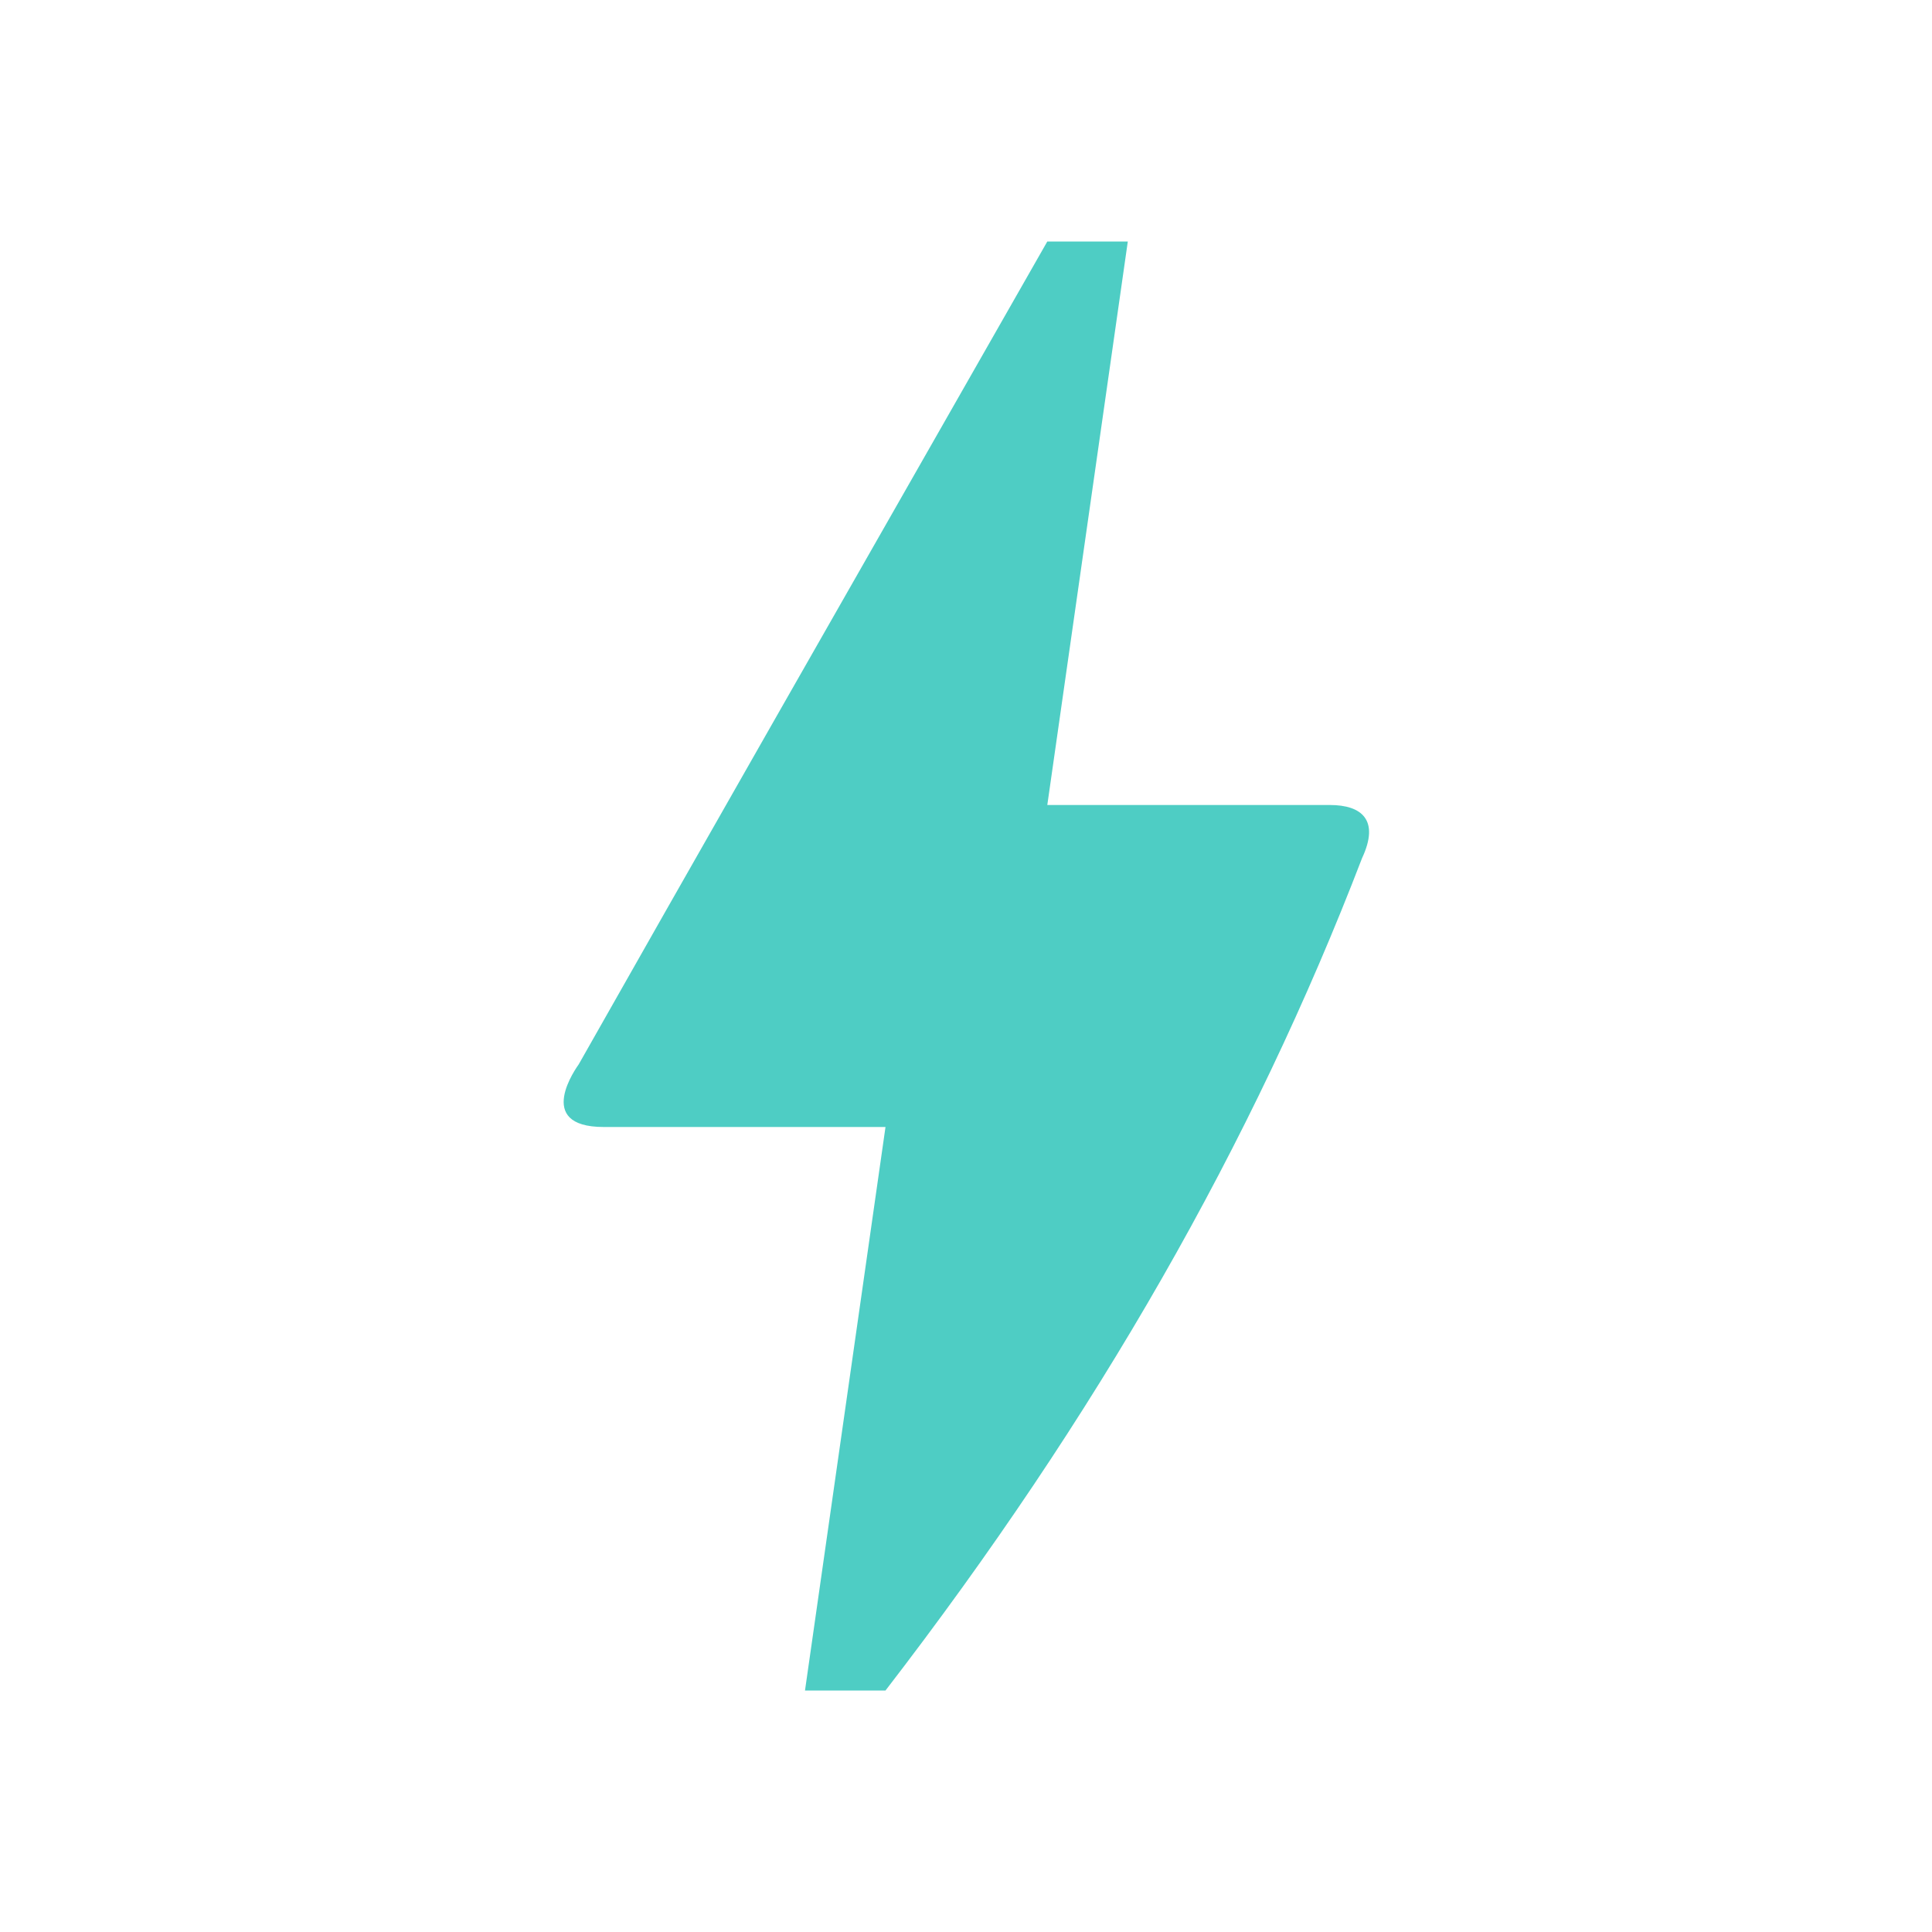
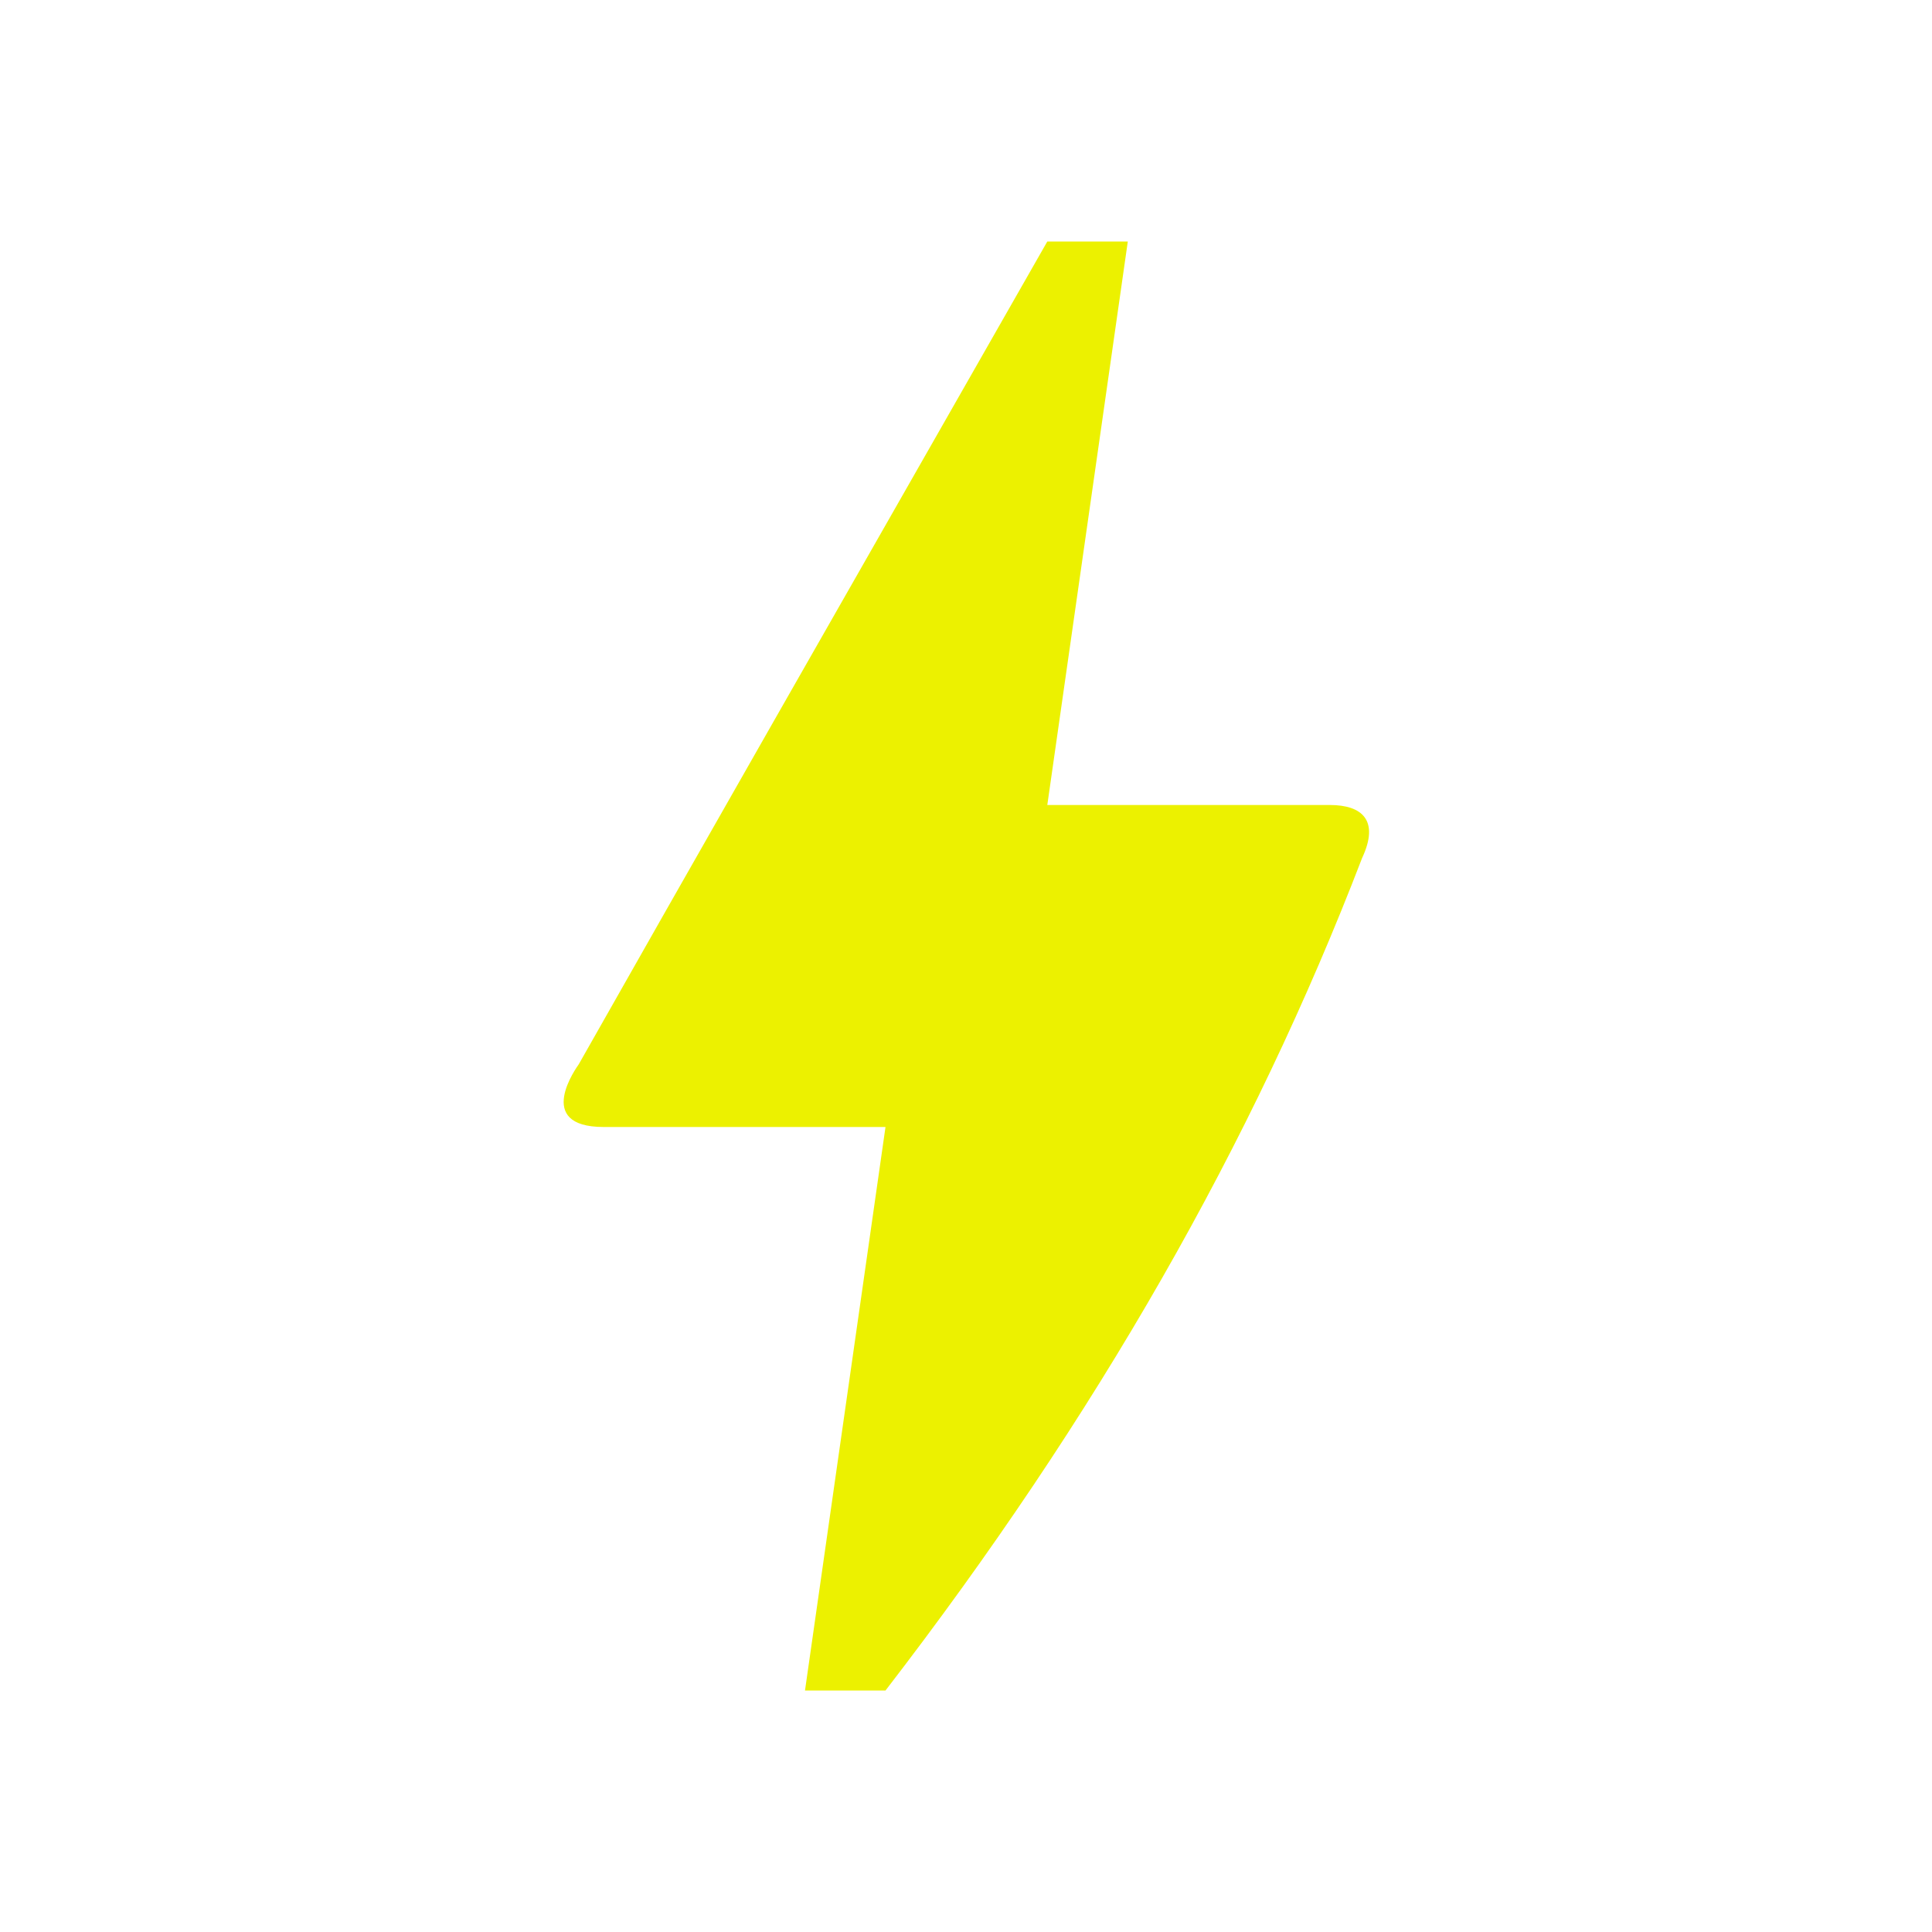
- <svg xmlns="http://www.w3.org/2000/svg" width="24" height="24" viewBox="0 0 24 24" fill="#4ECDC4">
+ <svg xmlns="http://www.w3.org/2000/svg" width="24" height="24" viewBox="0 0 24 24" fill="#ECF100">
  <path d="M11 21h-1l1-7H7.5c-.88 0-.33-.75-.31-.78C8.48 10.94 10.42 7.54 13.01 3h1l-1 7h3.51c.4 0 .62.19.4.66C15.56 14.2 13.62 17.6 11 21z" />
</svg>
